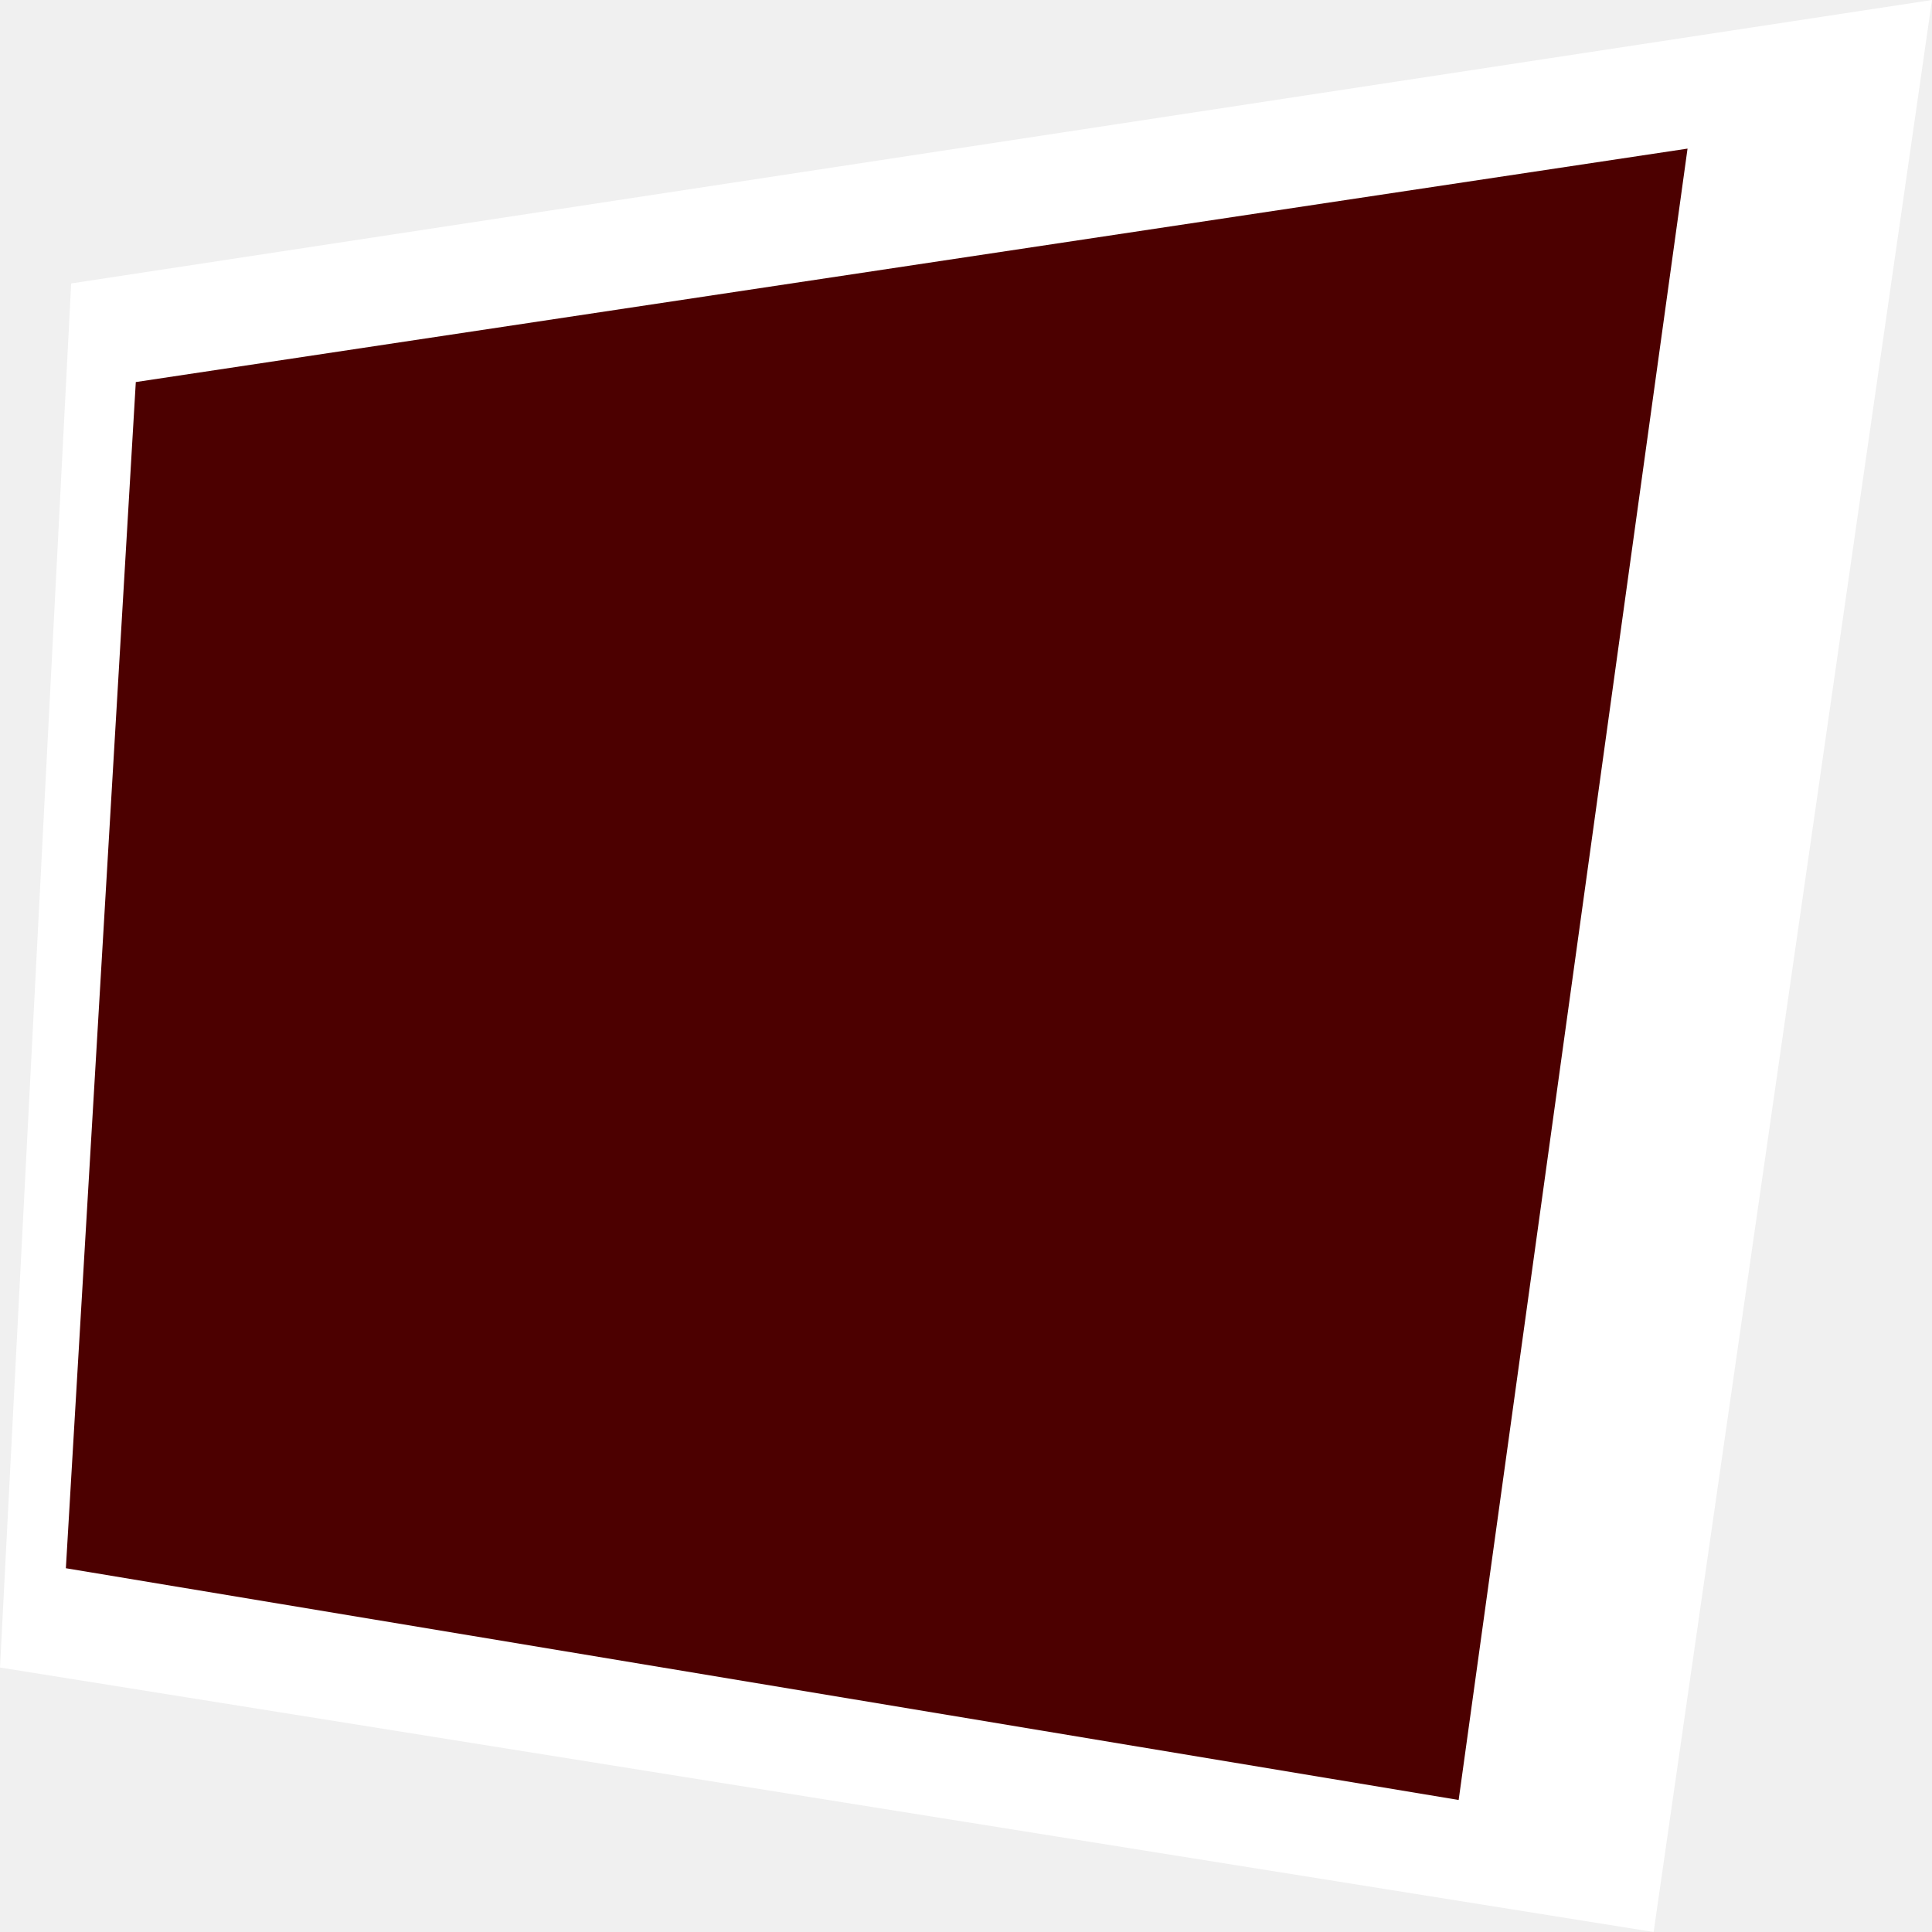
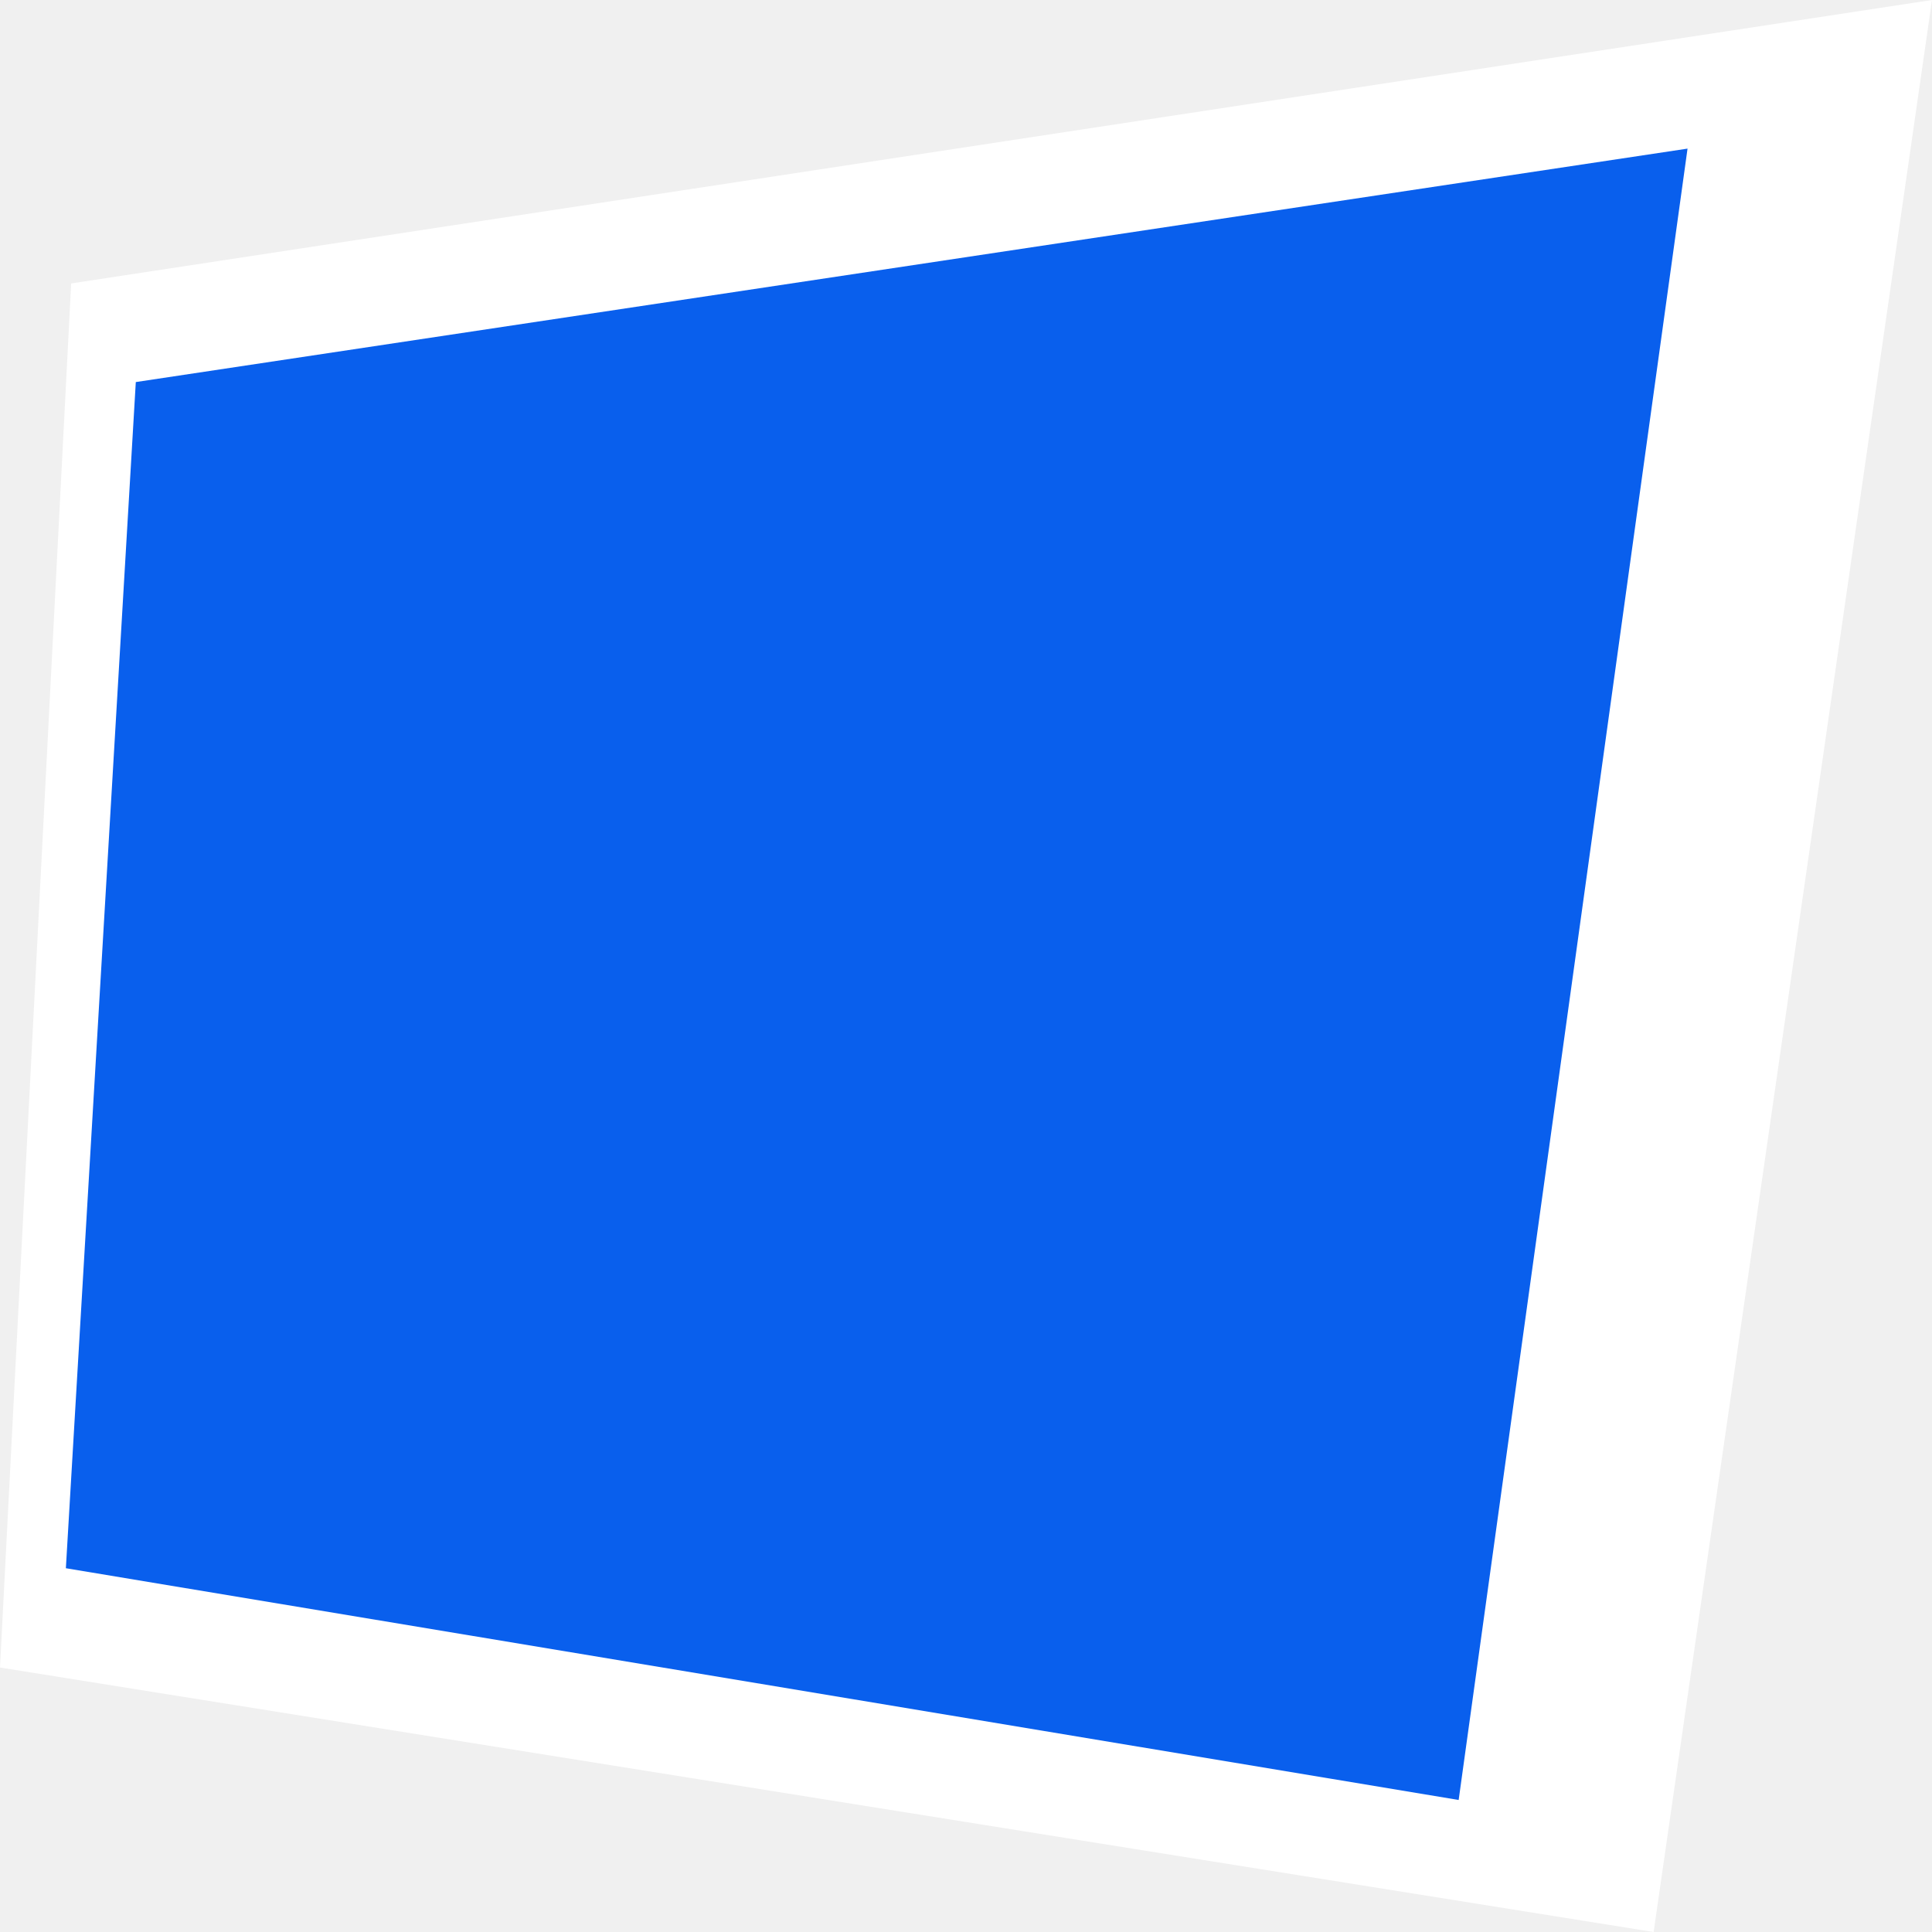
<svg xmlns="http://www.w3.org/2000/svg" width="100%" height="100%" viewBox="0 0 50 50" version="1.1" xml:space="preserve" style="fill-rule:evenodd;clip-rule:evenodd;stroke-linejoin:round;stroke-miterlimit:2;">
  <g transform="matrix(1,0,0,1,-136.896,-185.872)">
    <g id="Avatar-Borders">
      <g id="Masks">
            </g>
      <g transform="matrix(0.195312,0,0,0.195312,136.896,185.872)">
        <g id="Avatar-Borders-Inverted">
-           <rect id="AvatarBorderInverseInvertSelected" x="0" y="0" width="256" height="256" style="fill:none;" />
-           <g id="AvatarBorderInverseInvertSelected1">
+           <rect id="AvatarBorderInvertInverseSelected" x="0" y="0" width="256" height="256" style="fill:none;" />
+           <g id="AvatarBorderInvertInverseSelected1">
            <g transform="matrix(-1,0,0,1,258.236,0)">
              <path d="M2.236,0L248.806,37.558L258.236,220.954L39.119,256L2.236,0Z" style="fill:white;" />
            </g>
            <g transform="matrix(-1,0,0,1,258.236,0)">
-               <path d="M34.628,19.692L240.241,50.625L249.508,207.799L64.956,238.508L34.628,19.692Z" style="fill:rgb(76,0,0);" />
+               <path d="M34.628,19.692L240.241,50.625L249.508,207.799L64.956,238.508L34.628,19.692Z" style="fill:rgb(9,95,237);" />
            </g>
          </g>
        </g>
      </g>
      <g id="Normal">
            </g>
    </g>
  </g>
</svg>
